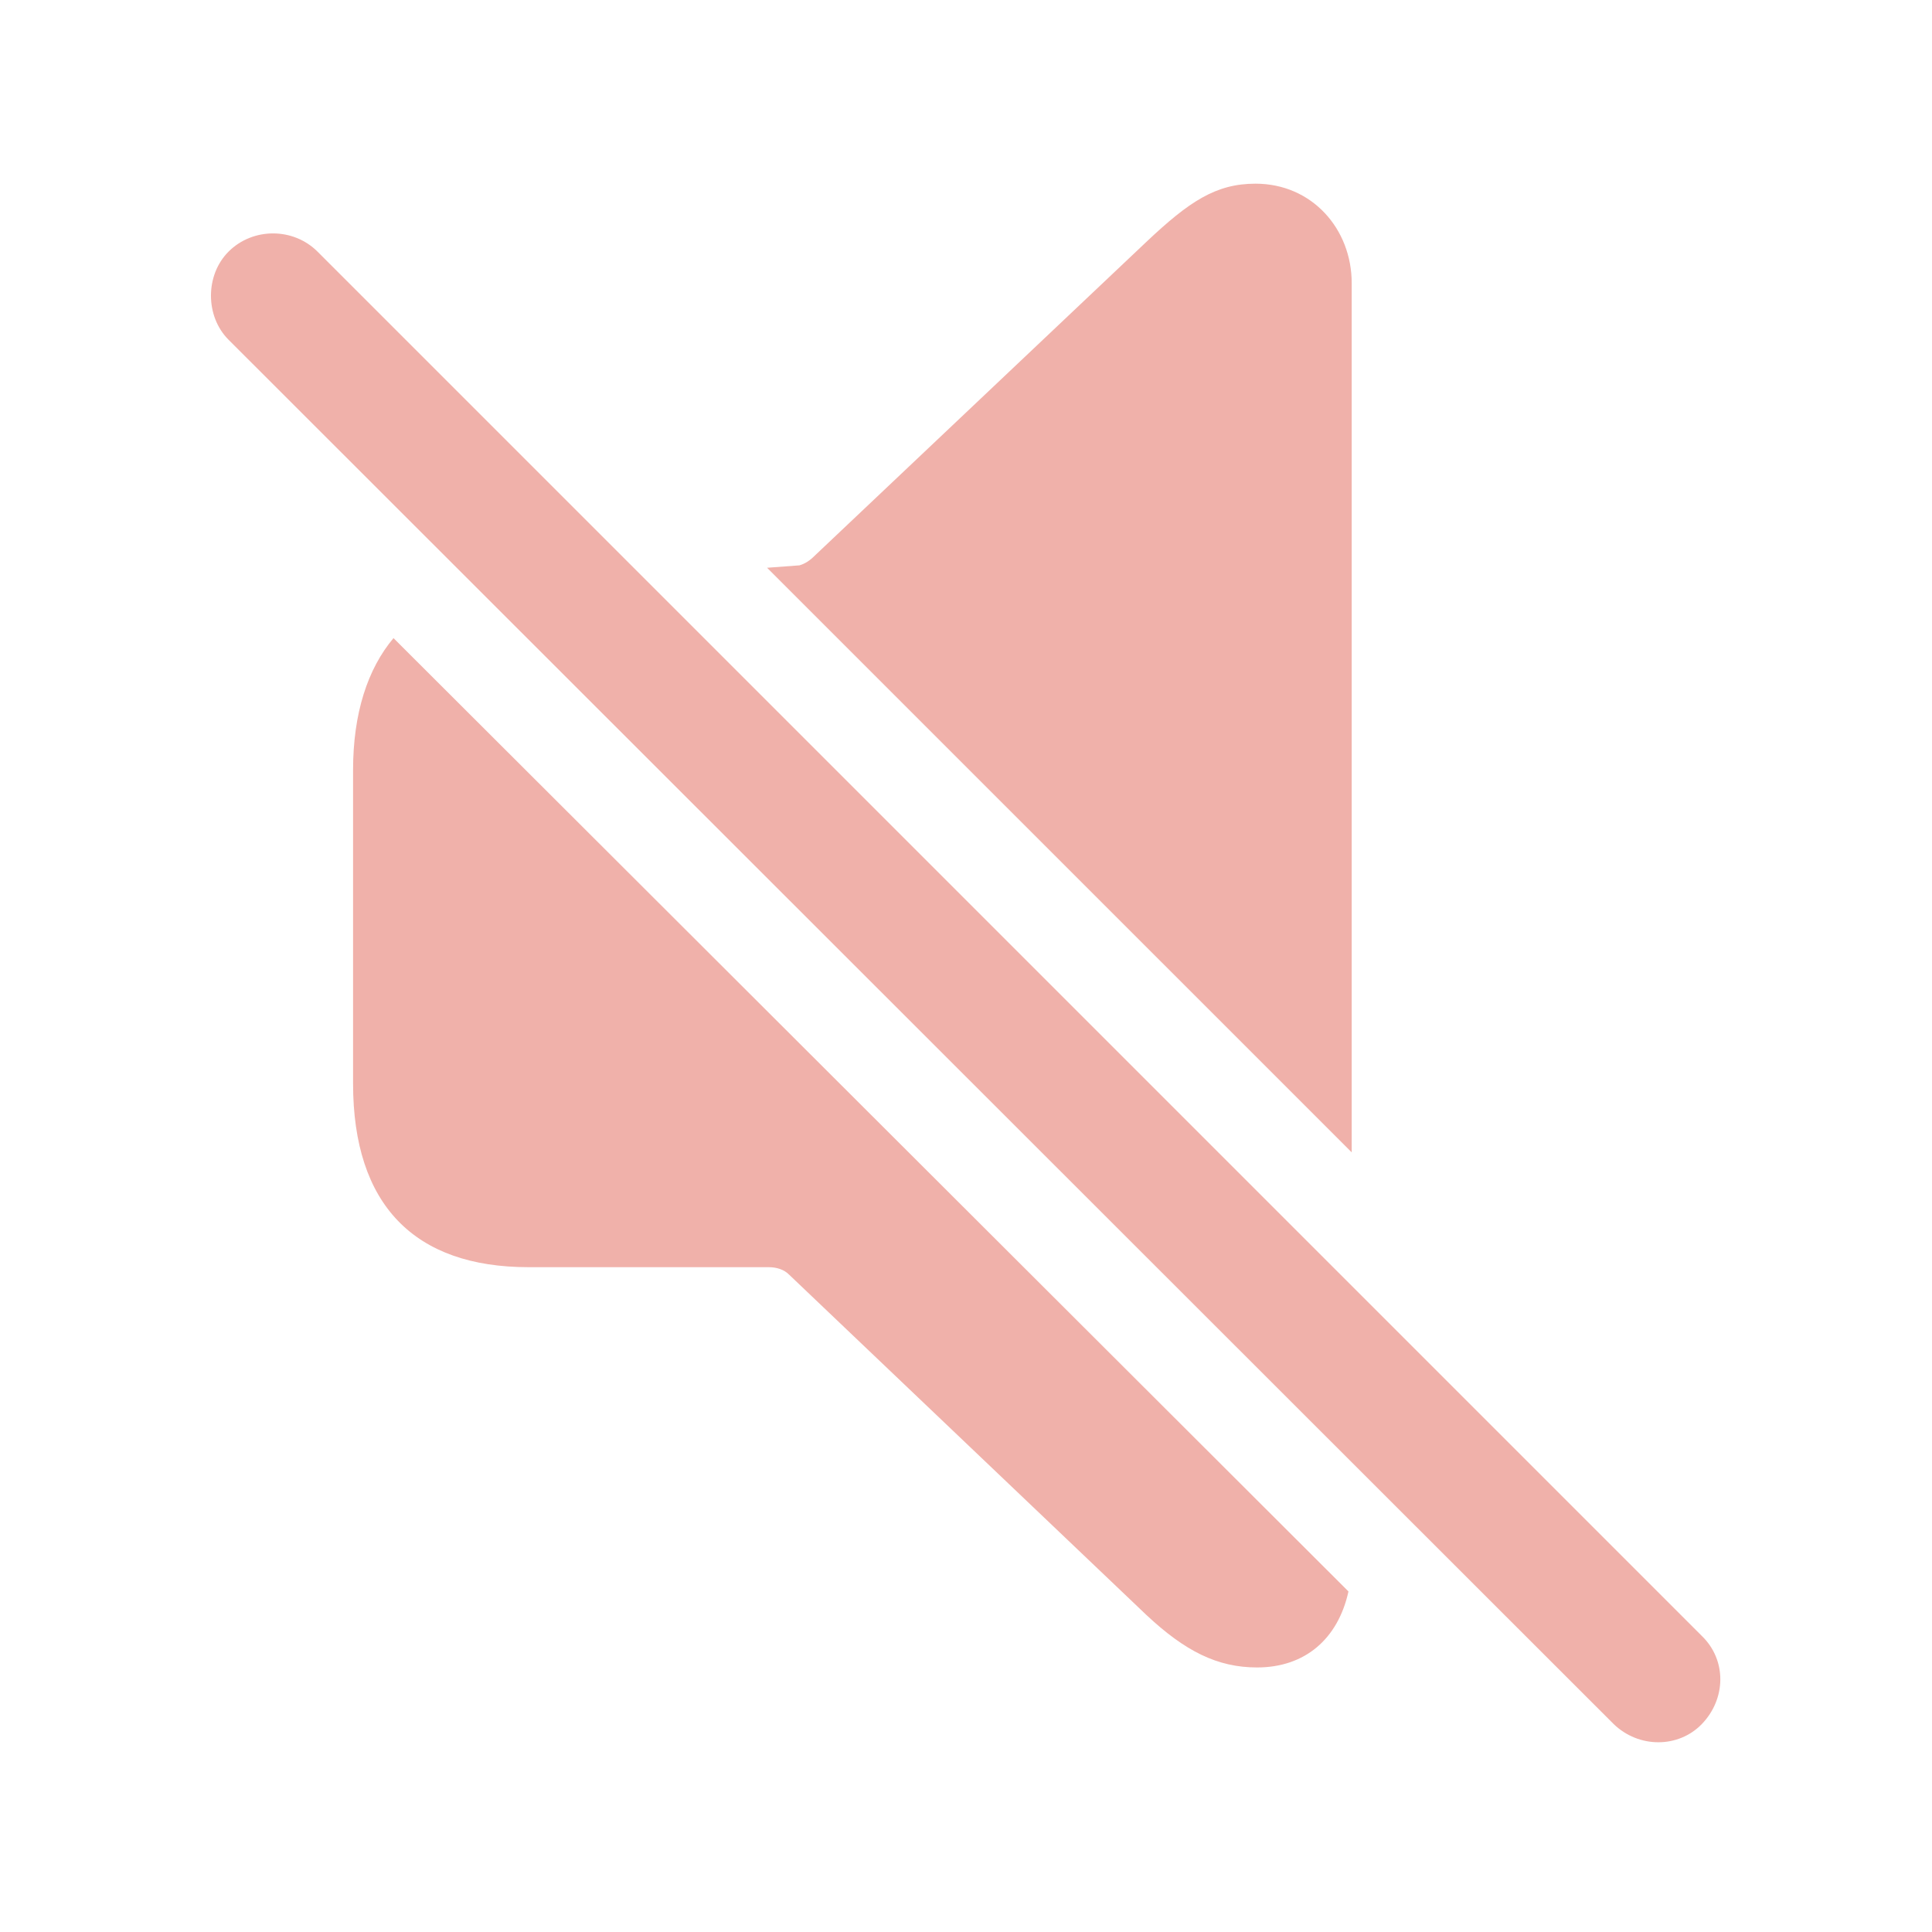
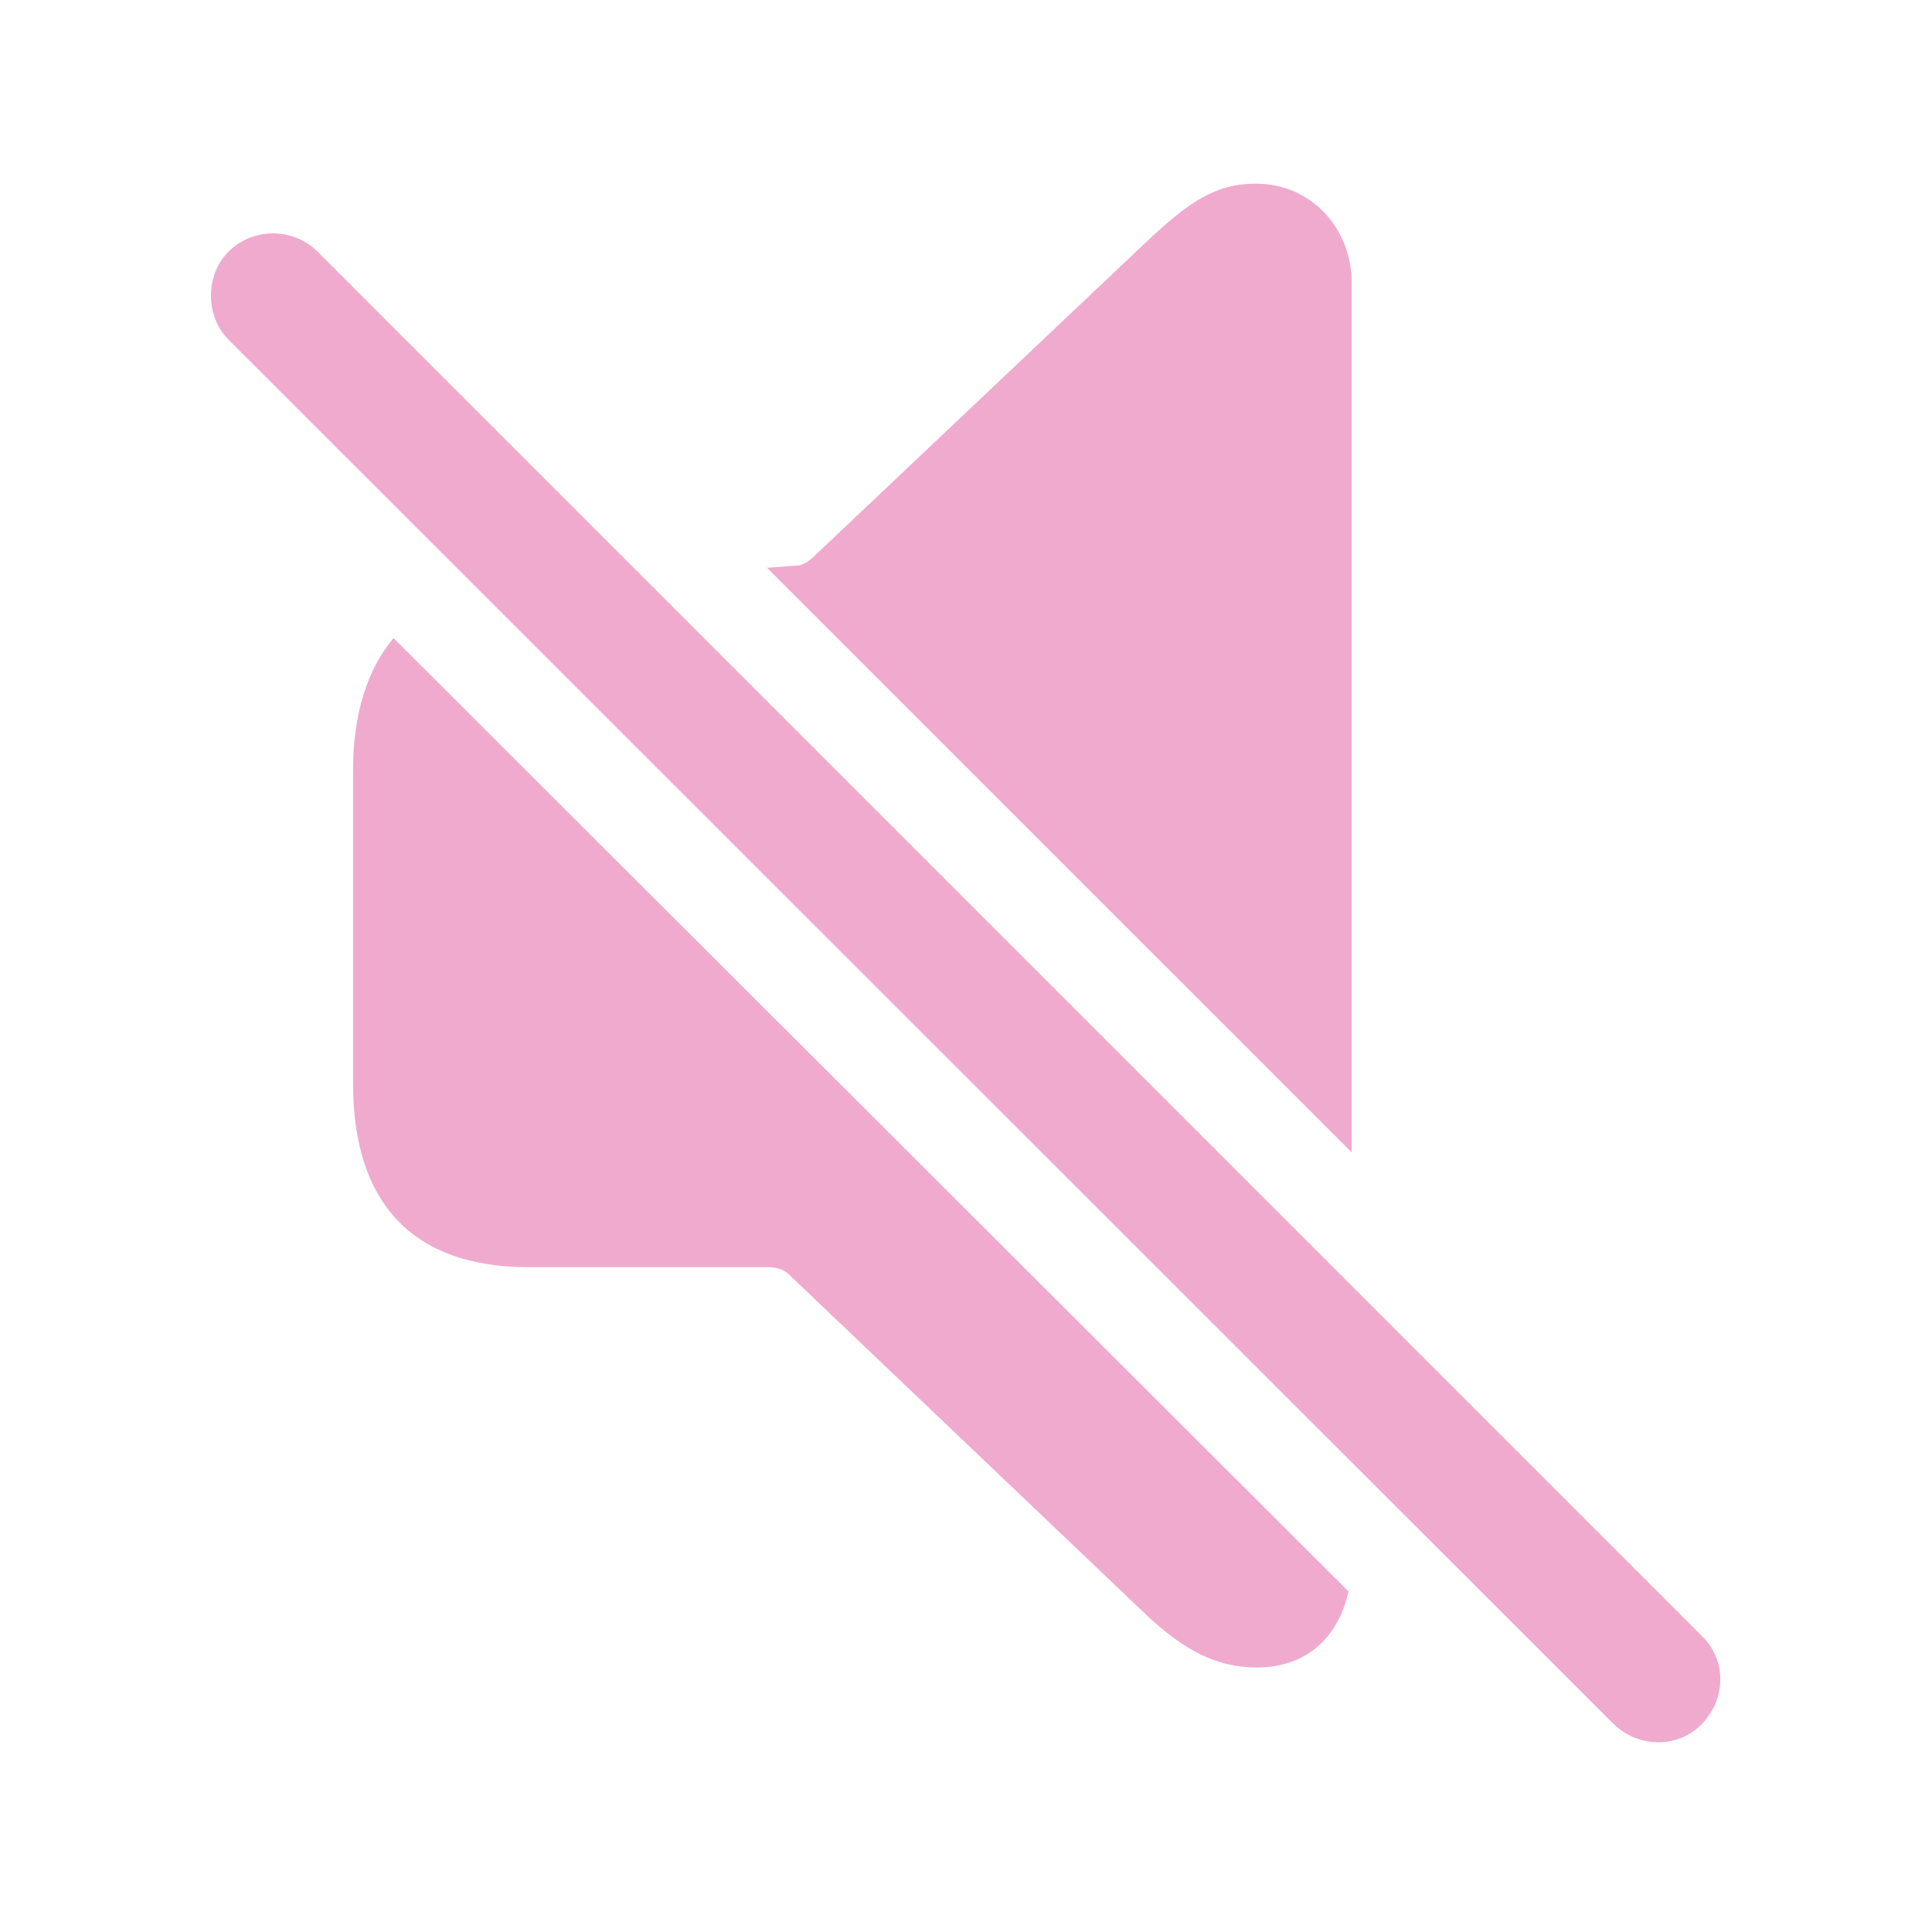
- <svg fill="#F0B1AA" width="120px" height="120px" viewBox="0 0 56 56">
+ <svg fill="#F0AACE" width="120px" height="120px" viewBox="0 0 56 56">
  <path d="M 39.18 33.402 L 39.18 8.207 C 39.18 6.637 38.031 5.324 36.391 5.324 C 35.242 5.324 34.469 5.84 33.227 7.012 L 23.617 16.105 C 23.477 16.246 23.336 16.34 23.172 16.387 L 22.234 16.457 Z M 46.773 49.973 C 47.5 50.676 48.648 50.676 49.328 49.973 C 50.031 49.246 50.055 48.121 49.328 47.418 L 9.203 7.293 C 8.5 6.59 7.328 6.59 6.625 7.293 C 5.945 7.973 5.945 9.168 6.625 9.848 Z M 36.437 48.332 C 37.82 48.332 38.781 47.512 39.086 46.129 L 11.406 18.496 C 10.656 19.387 10.234 20.676 10.234 22.316 L 10.234 31.41 C 10.234 34.926 12.015 36.73 15.32 36.73 L 22.281 36.73 C 22.515 36.73 22.727 36.801 22.867 36.941 L 33.227 46.809 C 34.352 47.863 35.289 48.332 36.437 48.332 Z" />
</svg>
